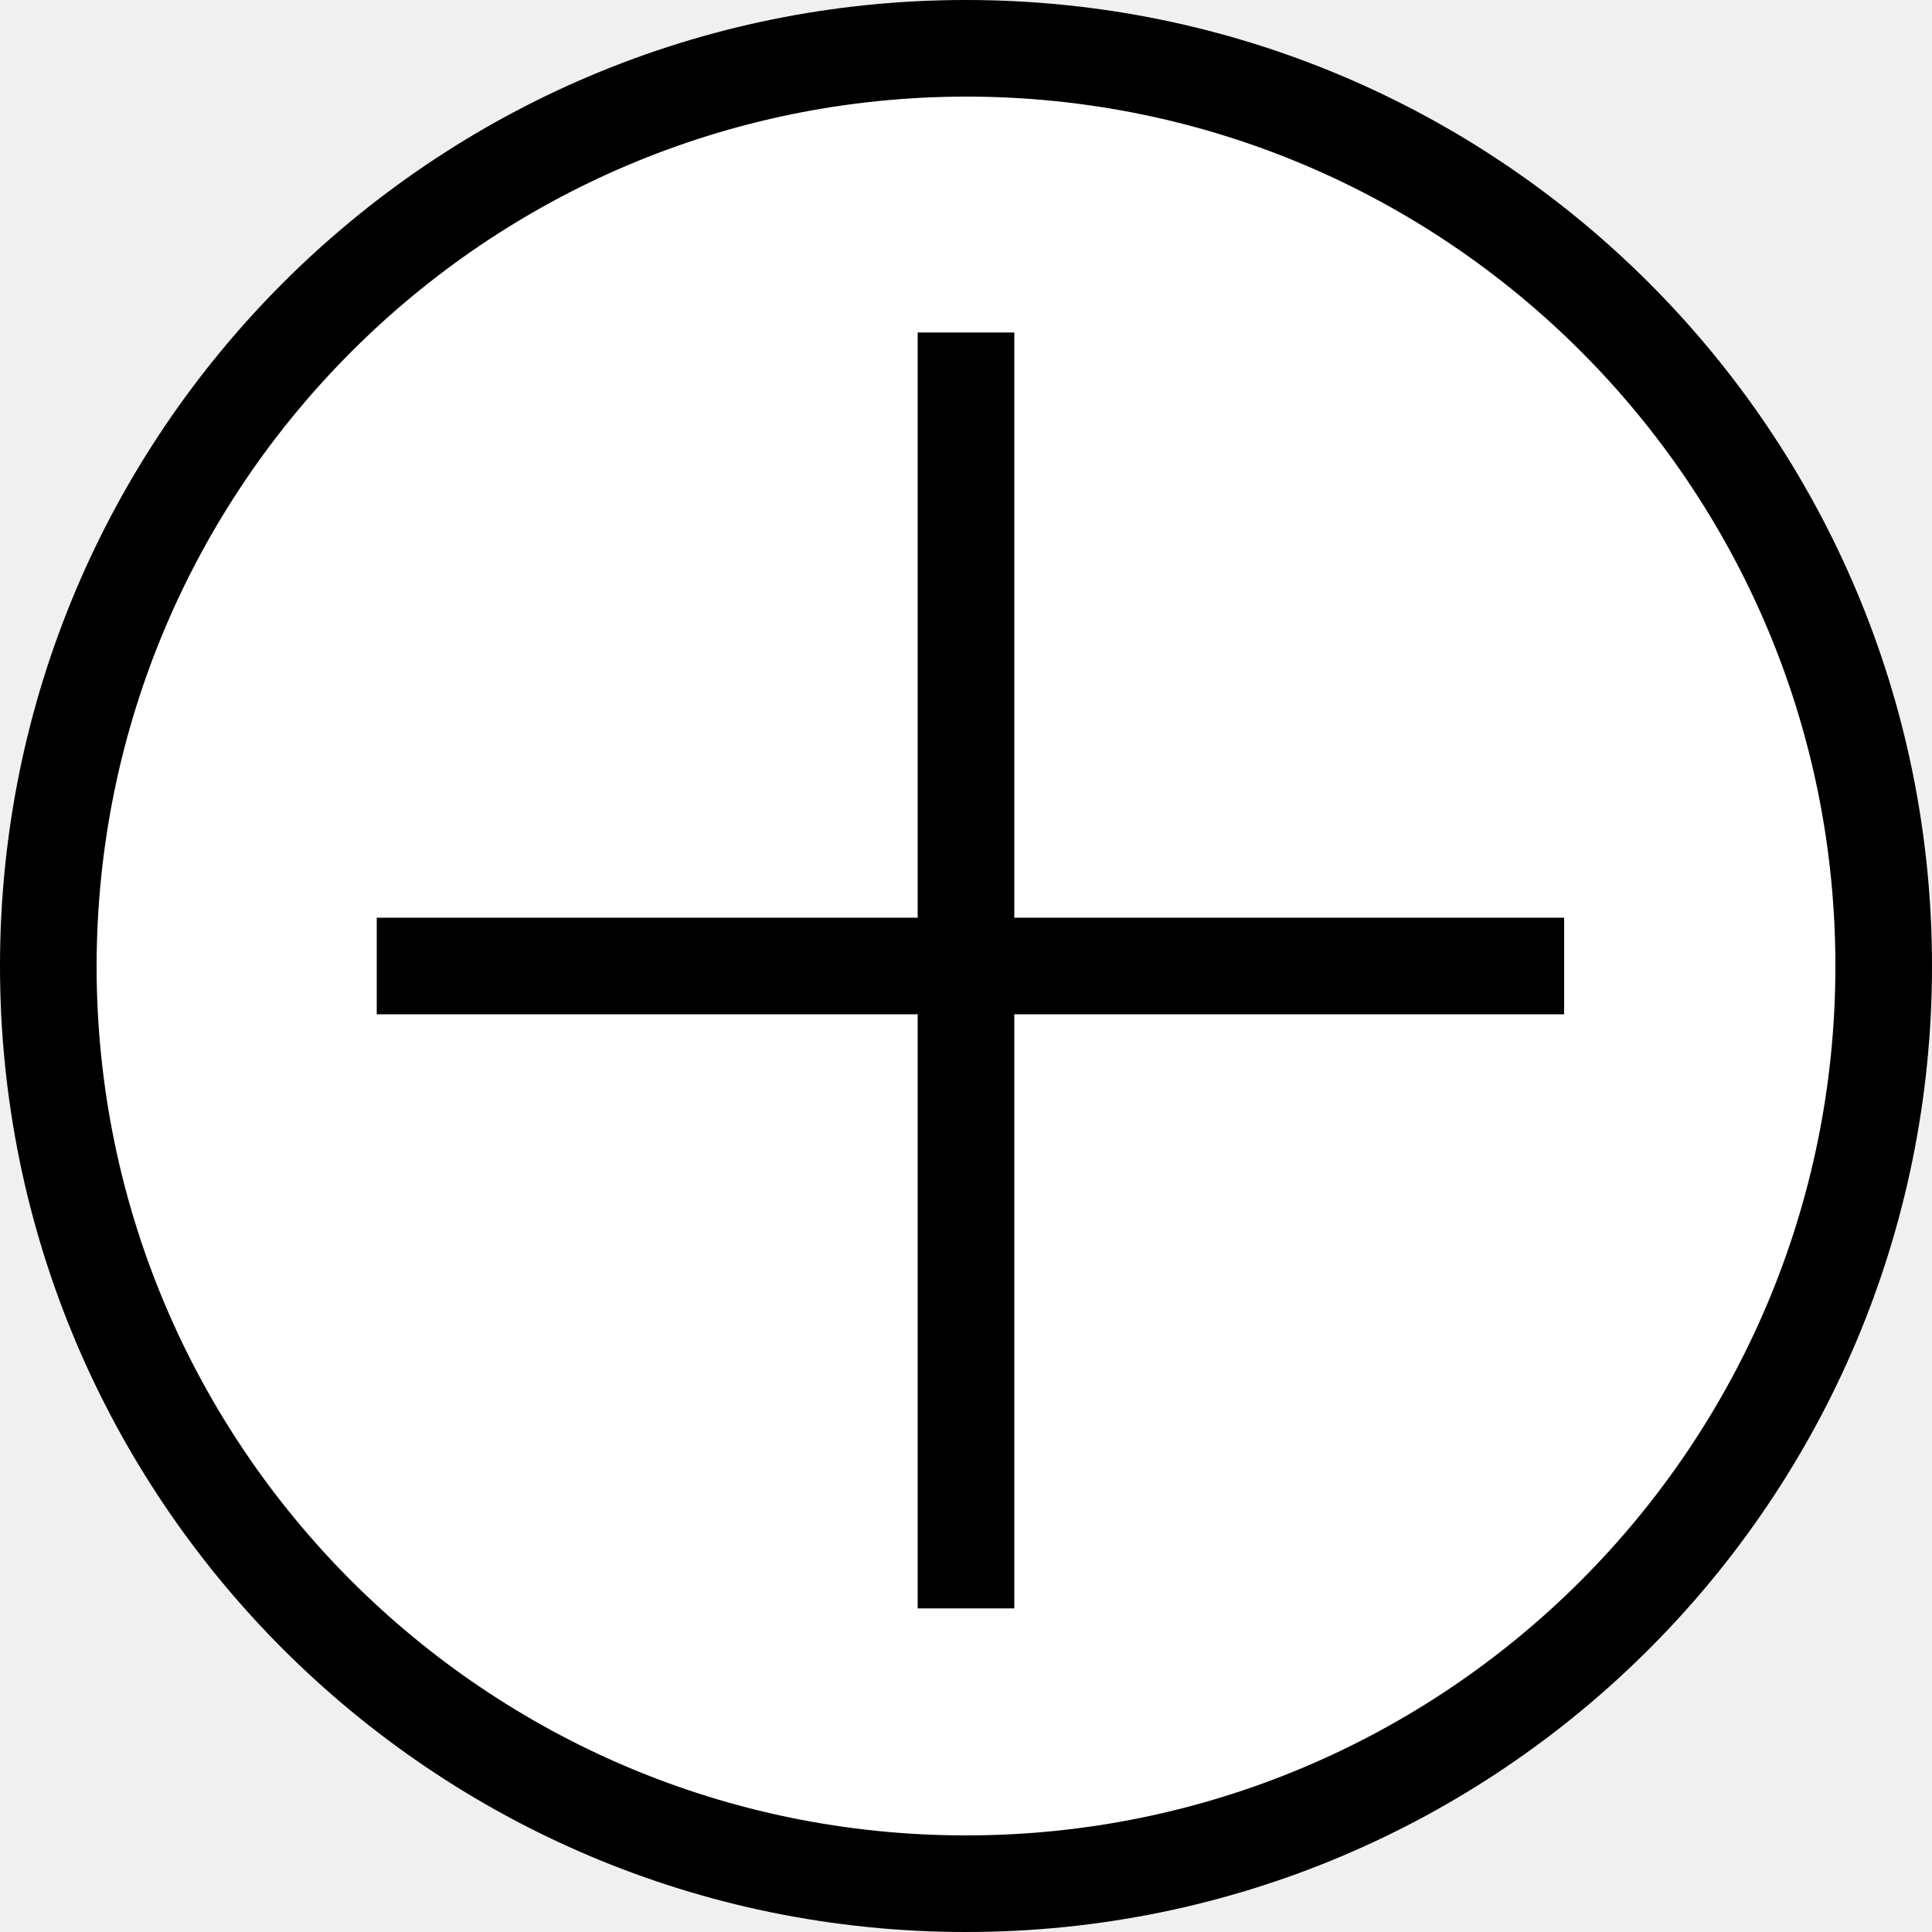
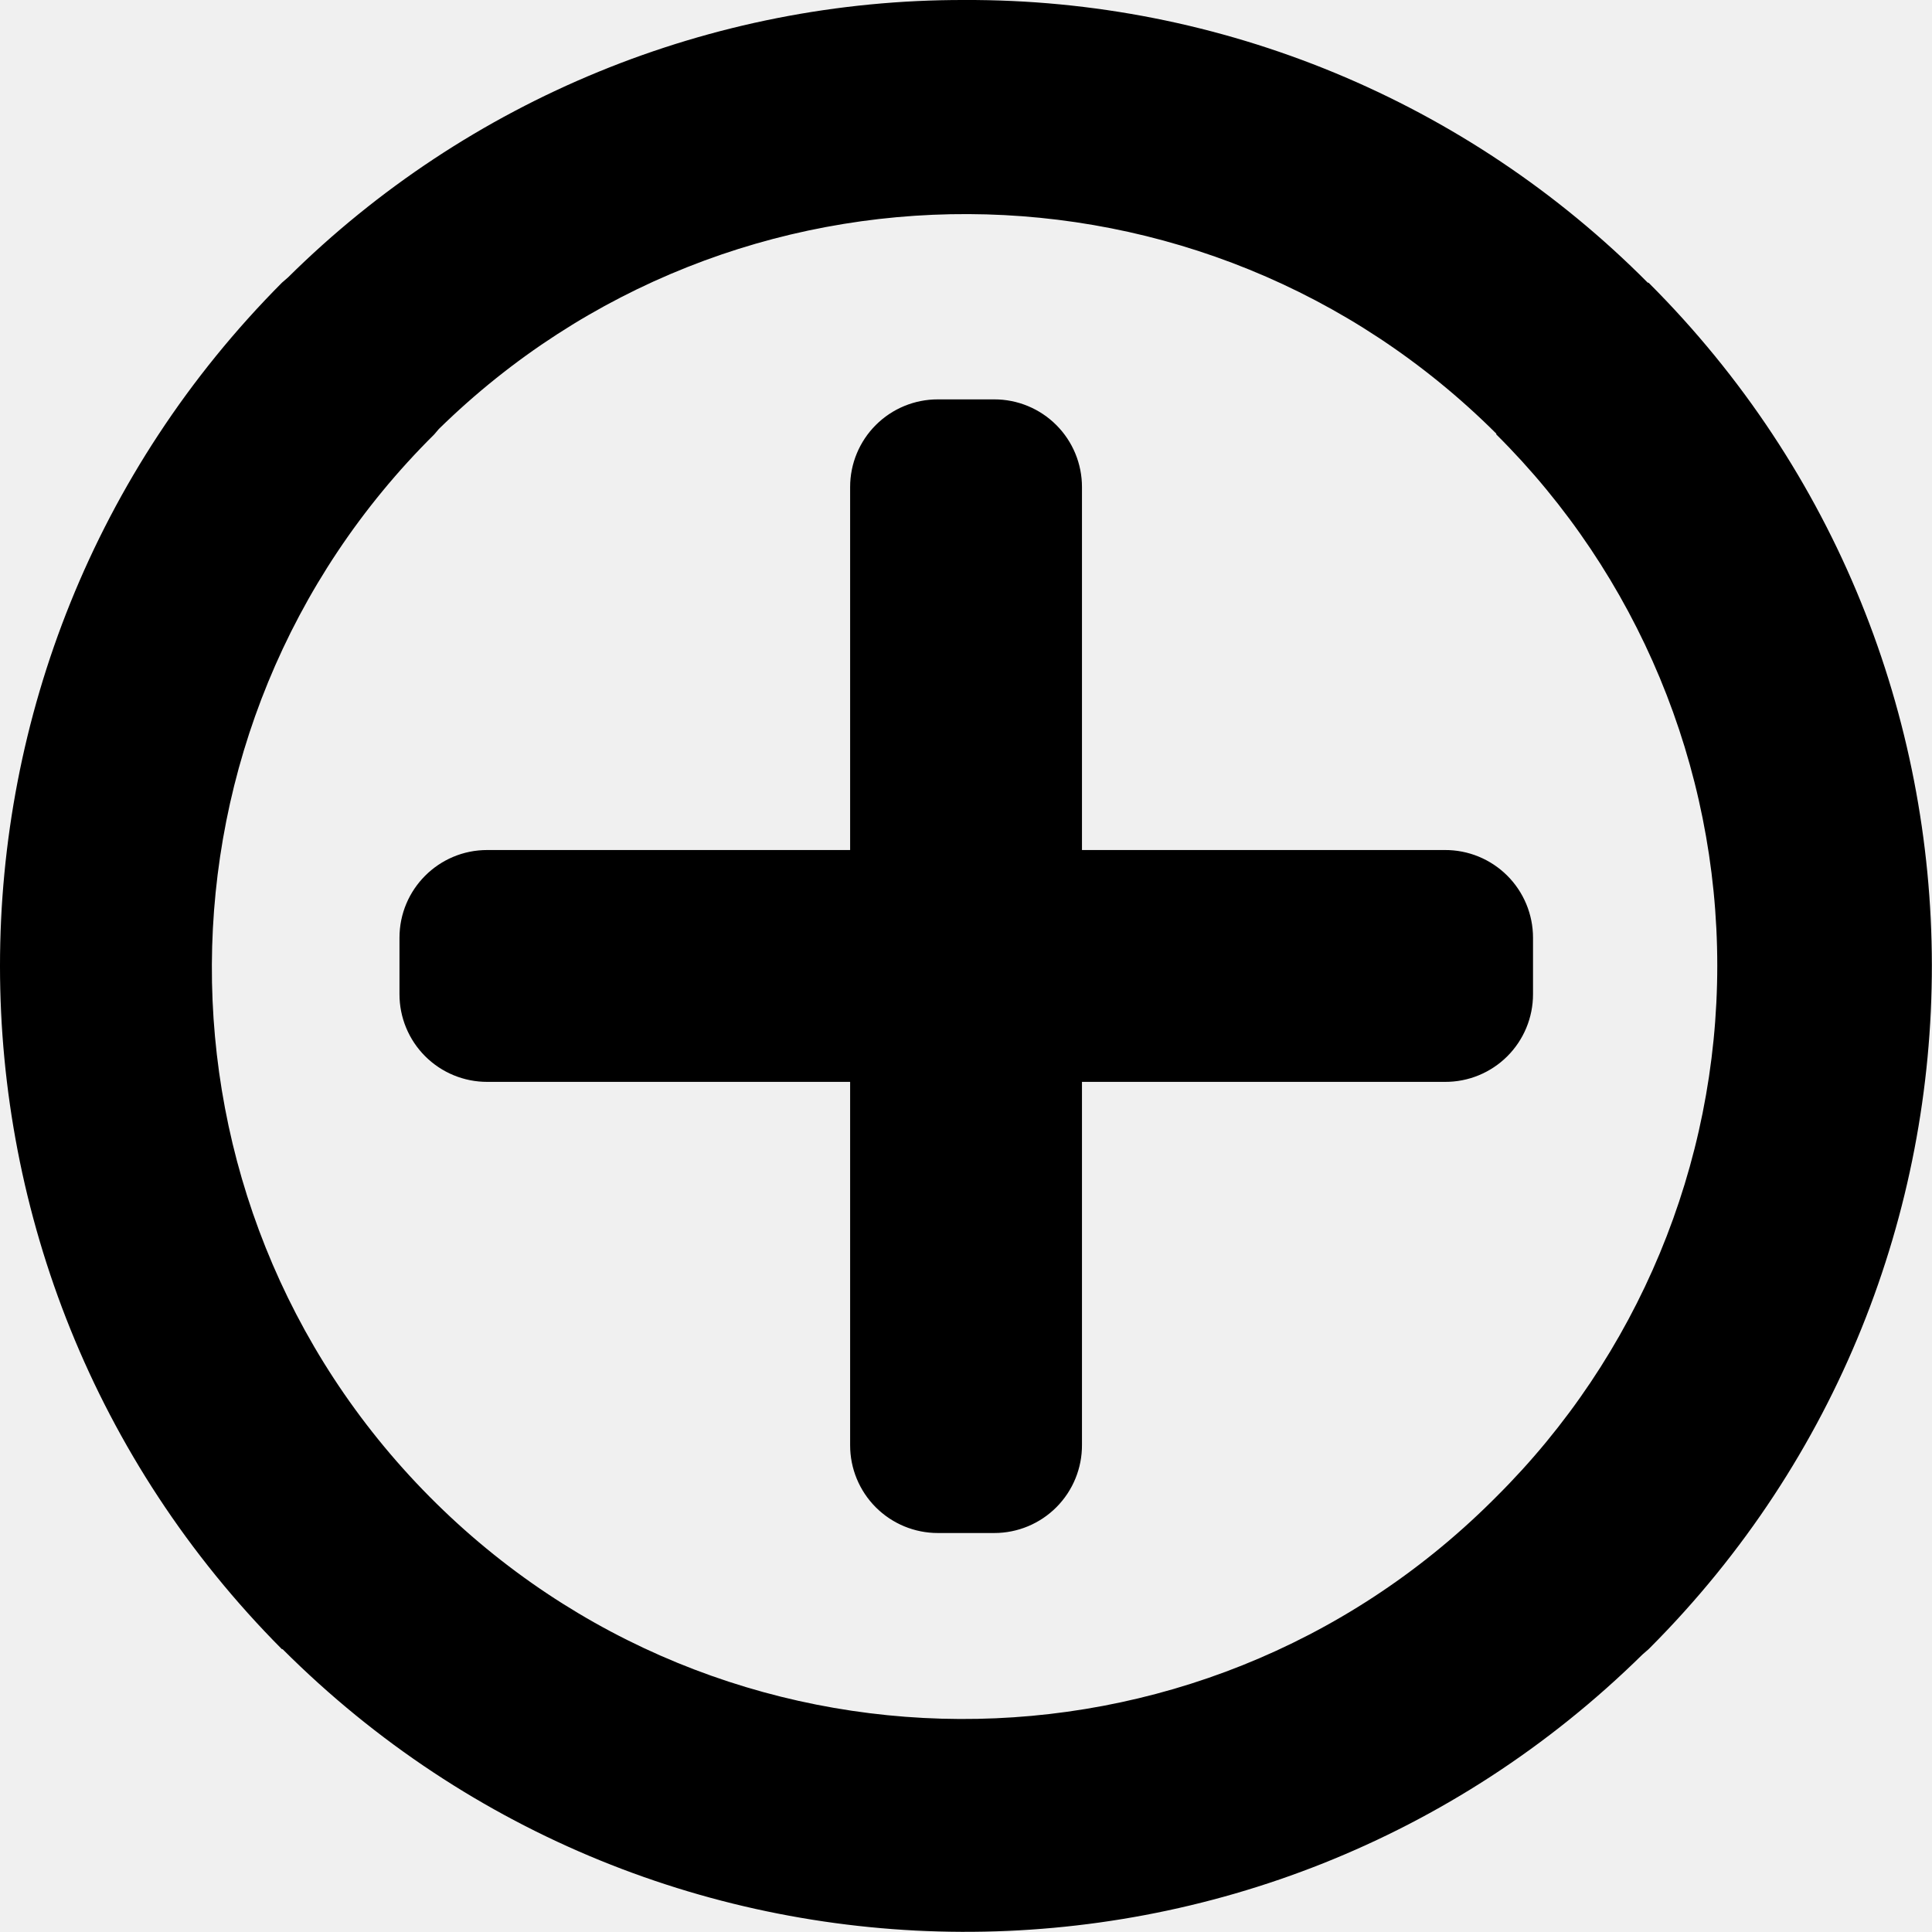
- <svg xmlns="http://www.w3.org/2000/svg" viewBox="0 0 100 100">
-   <defs>
-     <style>.cls-1,.cls-2{fill:#fff;}.cls-2{stroke:#000;stroke-miterlimit:10;stroke-width:5px;}</style>
-   </defs>
+ <svg xmlns="http://www.w3.org/2000/svg" viewBox="0 0 194.08 194.08">
  <g id="图层_2" data-name="图层 2">
    <g id="图层_1-2" data-name="图层 1">
-       <circle class="cls-1" cx="50" cy="50" r="47.5" />
-       <path d="M50,5A45,45,0,1,1,5,50,45.05,45.05,0,0,1,50,5m0-5a50,50,0,1,0,50,50A50,50,0,0,0,50,0Z" />
-       <line class="cls-2" x1="19.5" y1="50" x2="80.96" y2="50" />
-       <line class="cls-2" x1="50" y1="17.21" x2="50" y2="83.25" />
+       <path d="M96.88,0a96.21,96.21,0,0,1,68.65,28.4h.08a97,97,0,0,1,.15,137.12l-.15.15-.61.53a97,97,0,0,1-136.61-.53h-.07a97.33,97.33,0,0,1,0-137.27l.61-.53A96.32,96.32,0,0,1,96.88,0Zm53.43,43.56A75.55,75.55,0,0,0,44.08,43.1l-.46.54A75.45,75.45,0,0,0,149.85,150.82l.46-.46a75.23,75.23,0,0,0,0-106.72v-.08Zm-5.16,65.12H48.94a8.8,8.8,0,0,1-8.81-8.81V94.2a8.81,8.81,0,0,1,8.81-8.81h96.21A8.81,8.81,0,0,1,154,94.2v5.67A8.8,8.8,0,0,1,145.15,108.68ZM108.69,48.93v96.21A8.81,8.81,0,0,1,99.88,154H94.21a8.81,8.81,0,0,1-8.81-8.82V48.93a8.8,8.8,0,0,1,8.81-8.81h5.67A8.8,8.8,0,0,1,108.69,48.93Z" />
    </g>
  </g>
</svg>
